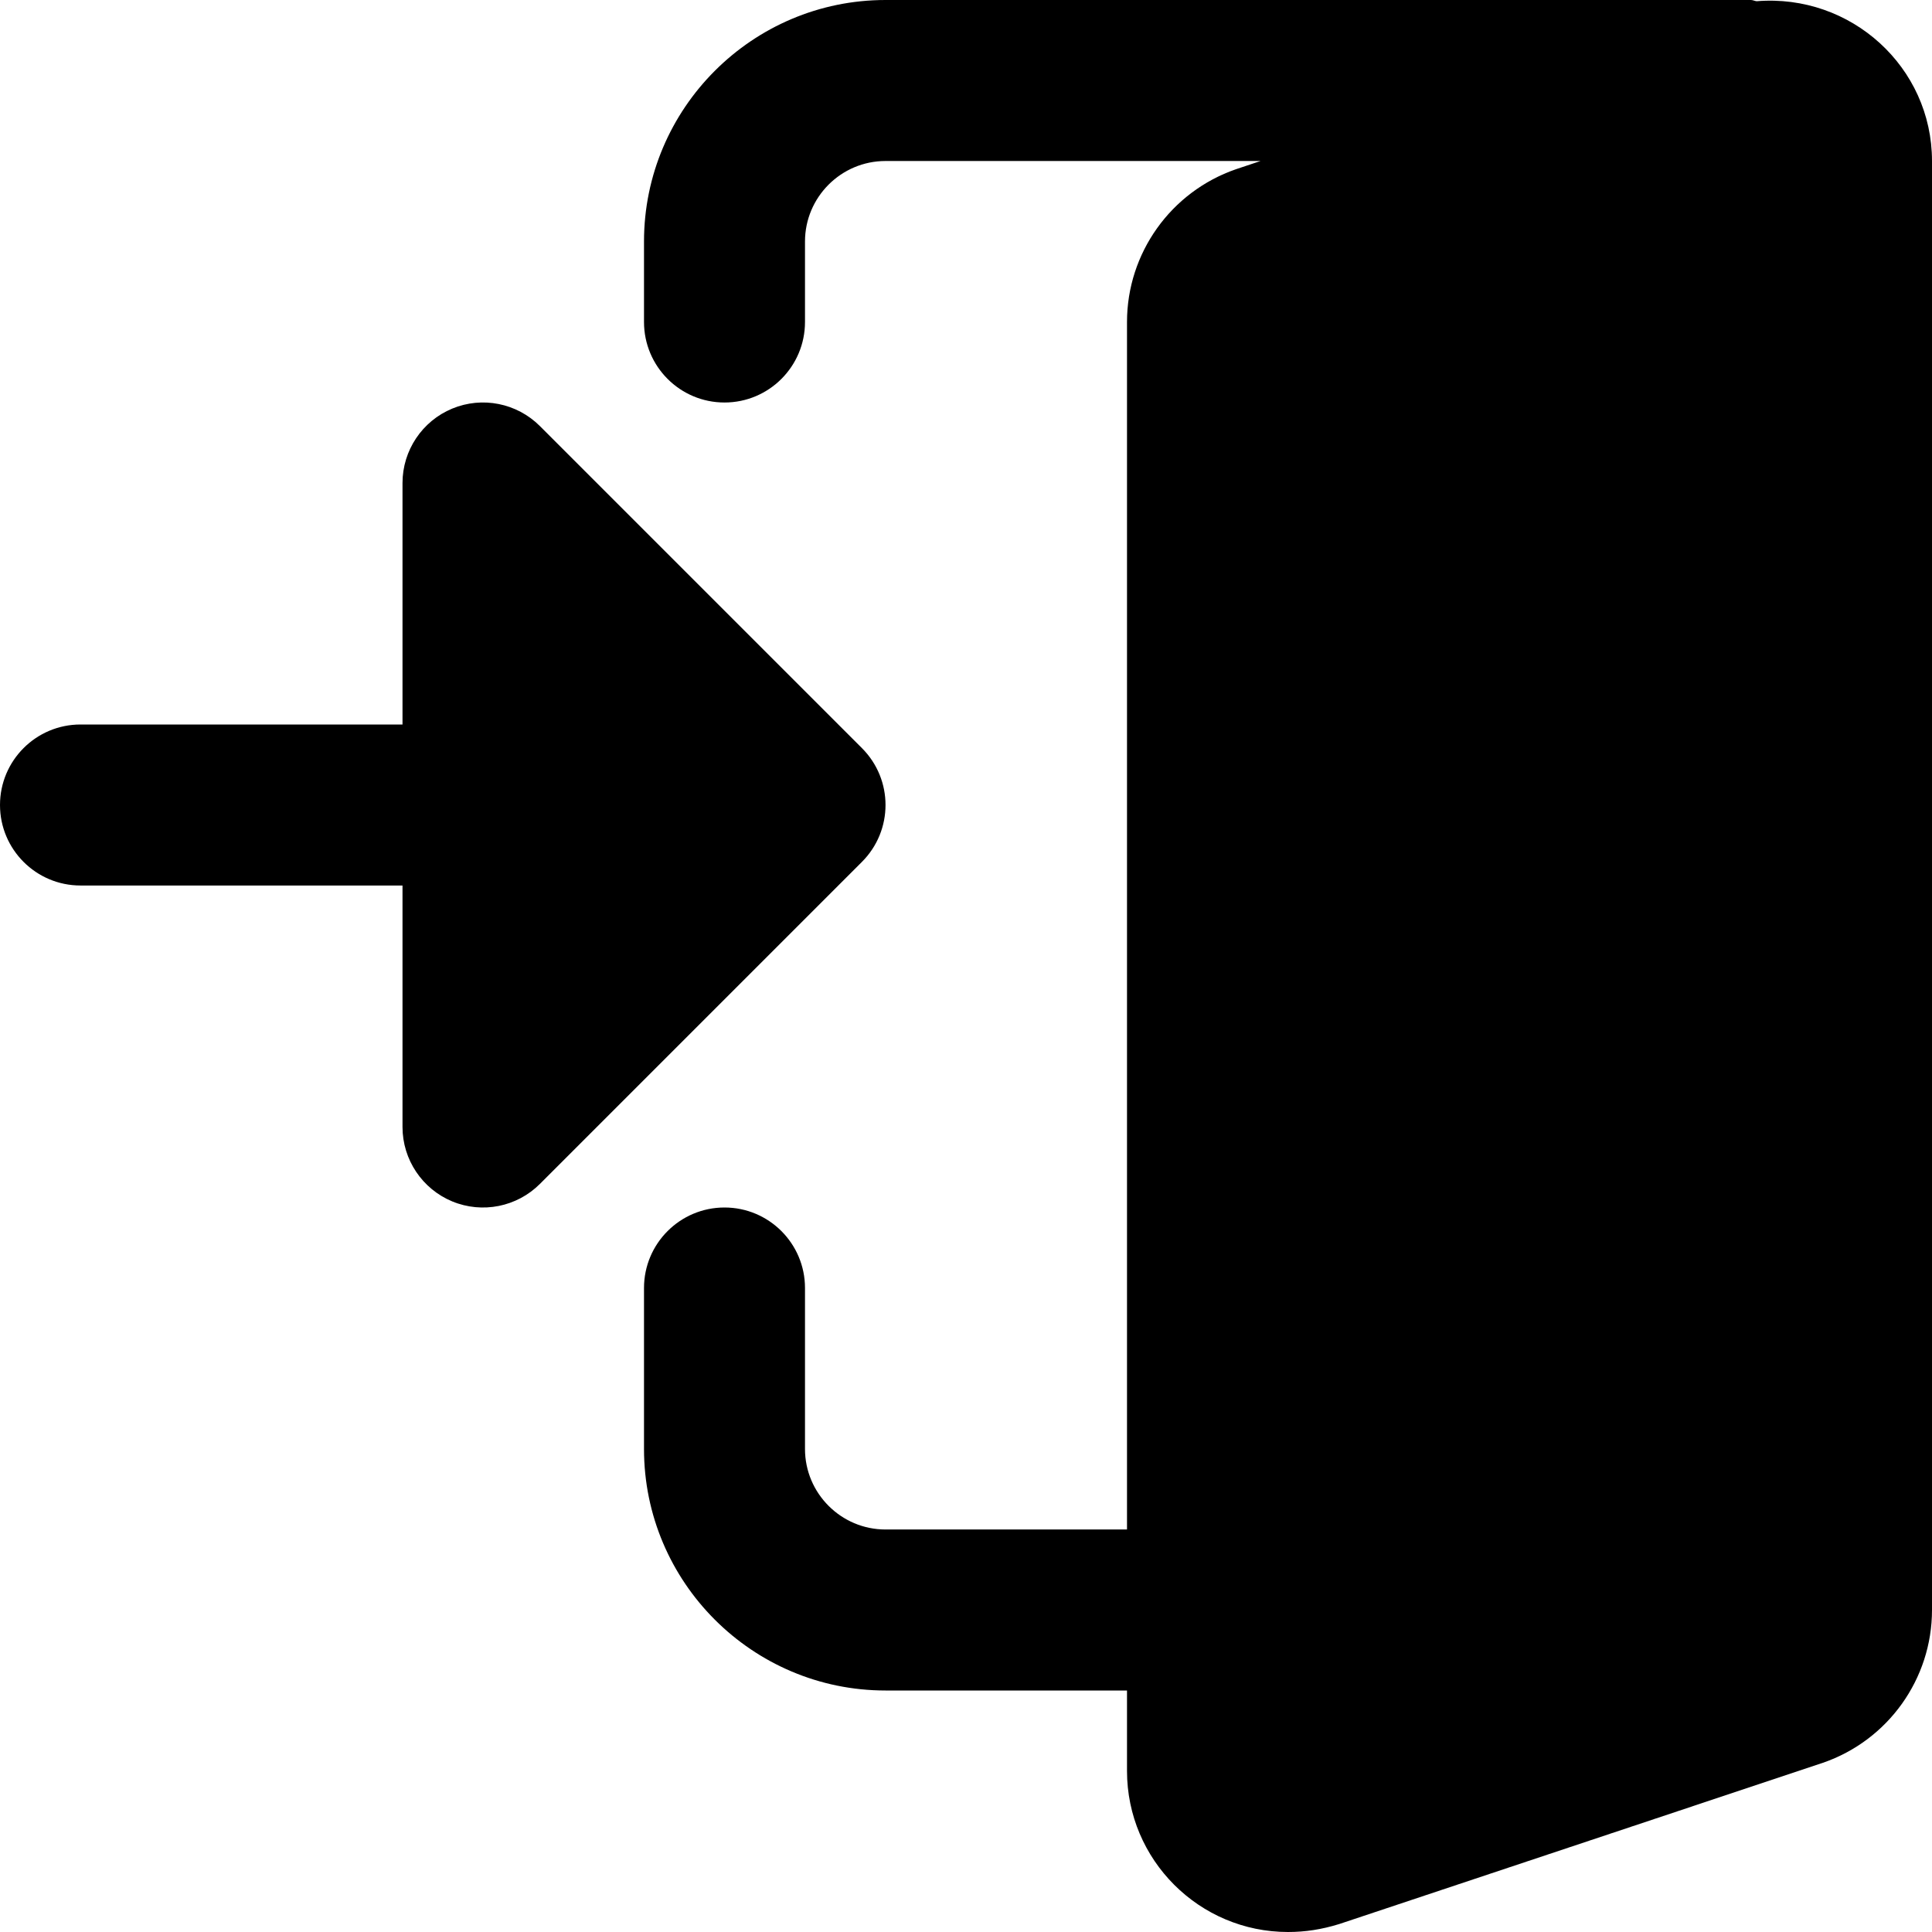
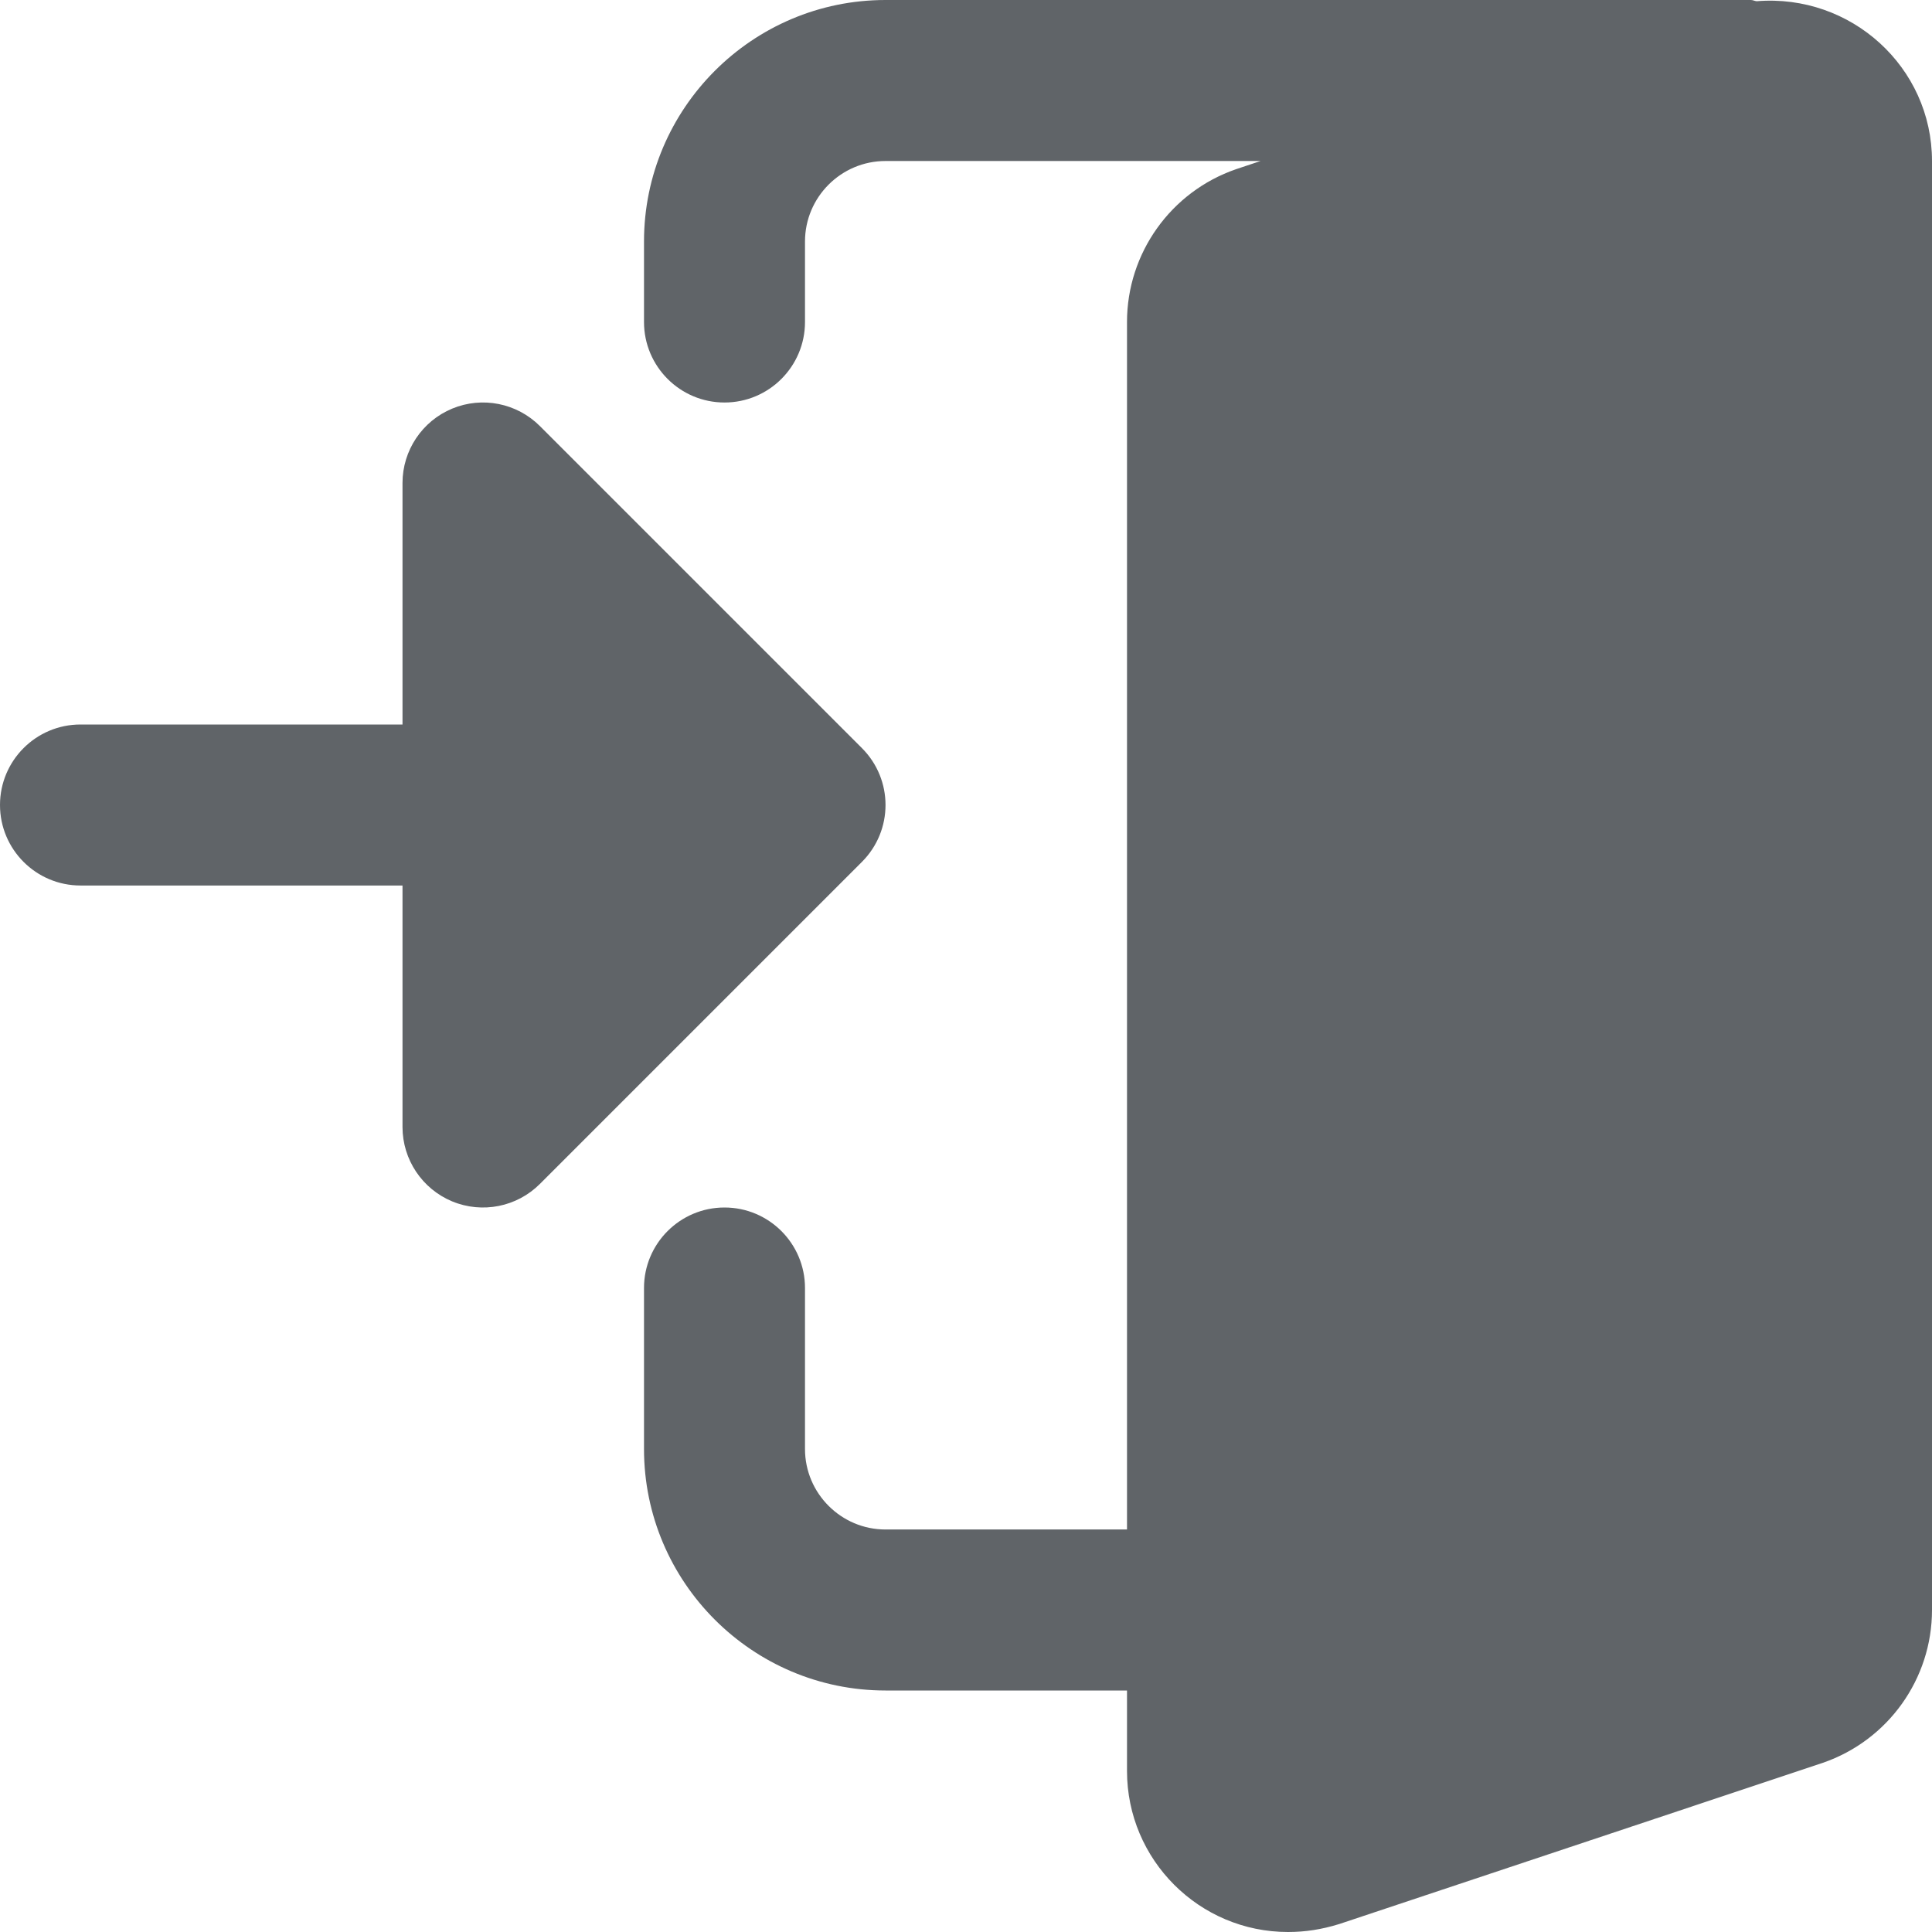
- <svg xmlns="http://www.w3.org/2000/svg" height="512pt" viewBox="0 0 512 512" width="512pt">
+ <svg xmlns="http://www.w3.org/2000/svg" height="512pt" fill="#606468" viewBox="0 0 512 512" width="512pt">
  <path d="m465.535.32c-.531-.043-.98-.32-1.535-.32h-229.332c-35.285 0-64 28.715-64 64v21.332c0 11.777 9.555 21.336 21.332 21.336s21.332-9.559 21.332-21.336v-21.332c0-11.754 9.578-21.332 21.336-21.332h99.391l-6.508 2.176c-17.277 5.973-28.883 22.25-28.883 40.488v320h-64c-11.758 0-21.336-9.578-21.336-21.332v-42.668c0-11.773-9.555-21.332-21.332-21.332s-21.332 9.559-21.332 21.332v42.668c0 35.285 28.715 64 64 64h64v21.332c0 23.531 19.133 42.668 42.664 42.668 4.566 0 8.898-.66 13.59-2.113l128.172-42.73c17.301-5.973 28.906-22.25 28.906-40.488v-384c0-24.875-21.441-44.375-46.465-42.348zm0 0" />
  <path d="m228.414 198.25-85.332-85.332c-6.102-6.102-15.273-7.938-23.254-4.629-7.957 3.305-13.16 11.094-13.16 19.711v64h-85.336c-11.773 0-21.332 9.559-21.332 21.332 0 11.777 9.559 21.336 21.332 21.336h85.336v64c0 8.617 5.203 16.402 13.16 19.711 7.98 3.305 17.152 1.473 23.254-4.629l85.332-85.336c8.344-8.34 8.344-21.82 0-30.164zm0 0" />
</svg>
